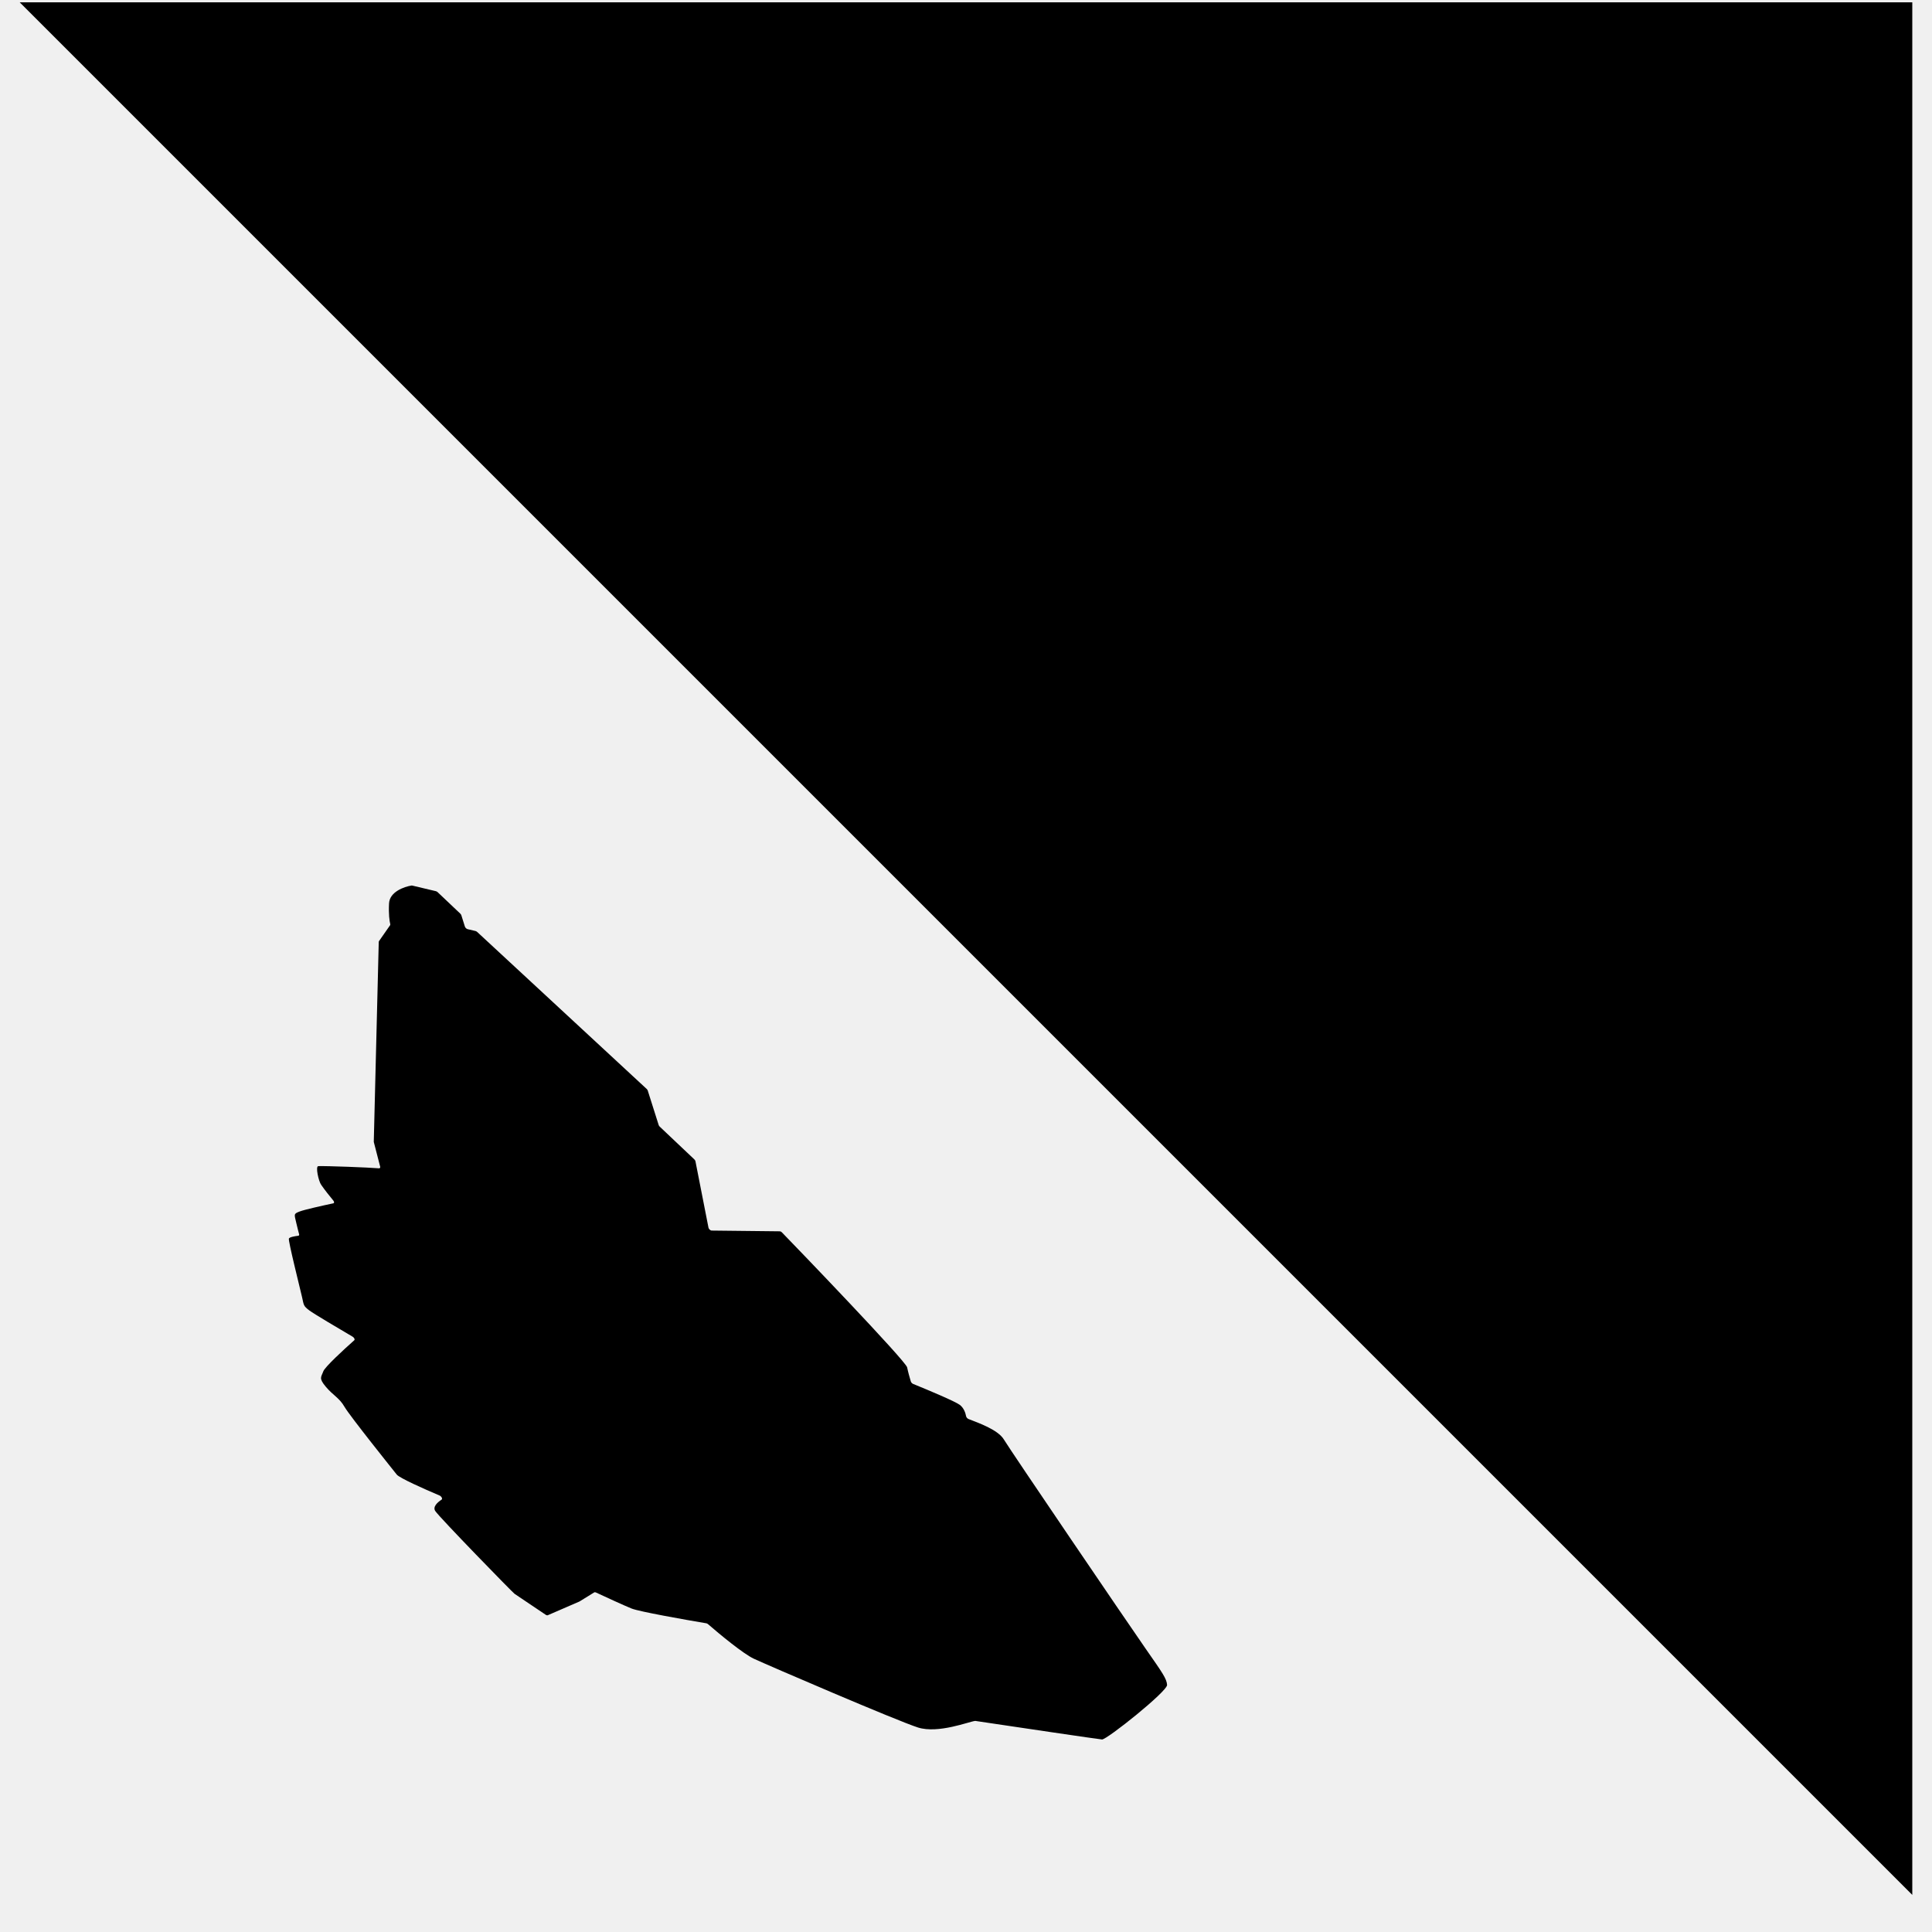
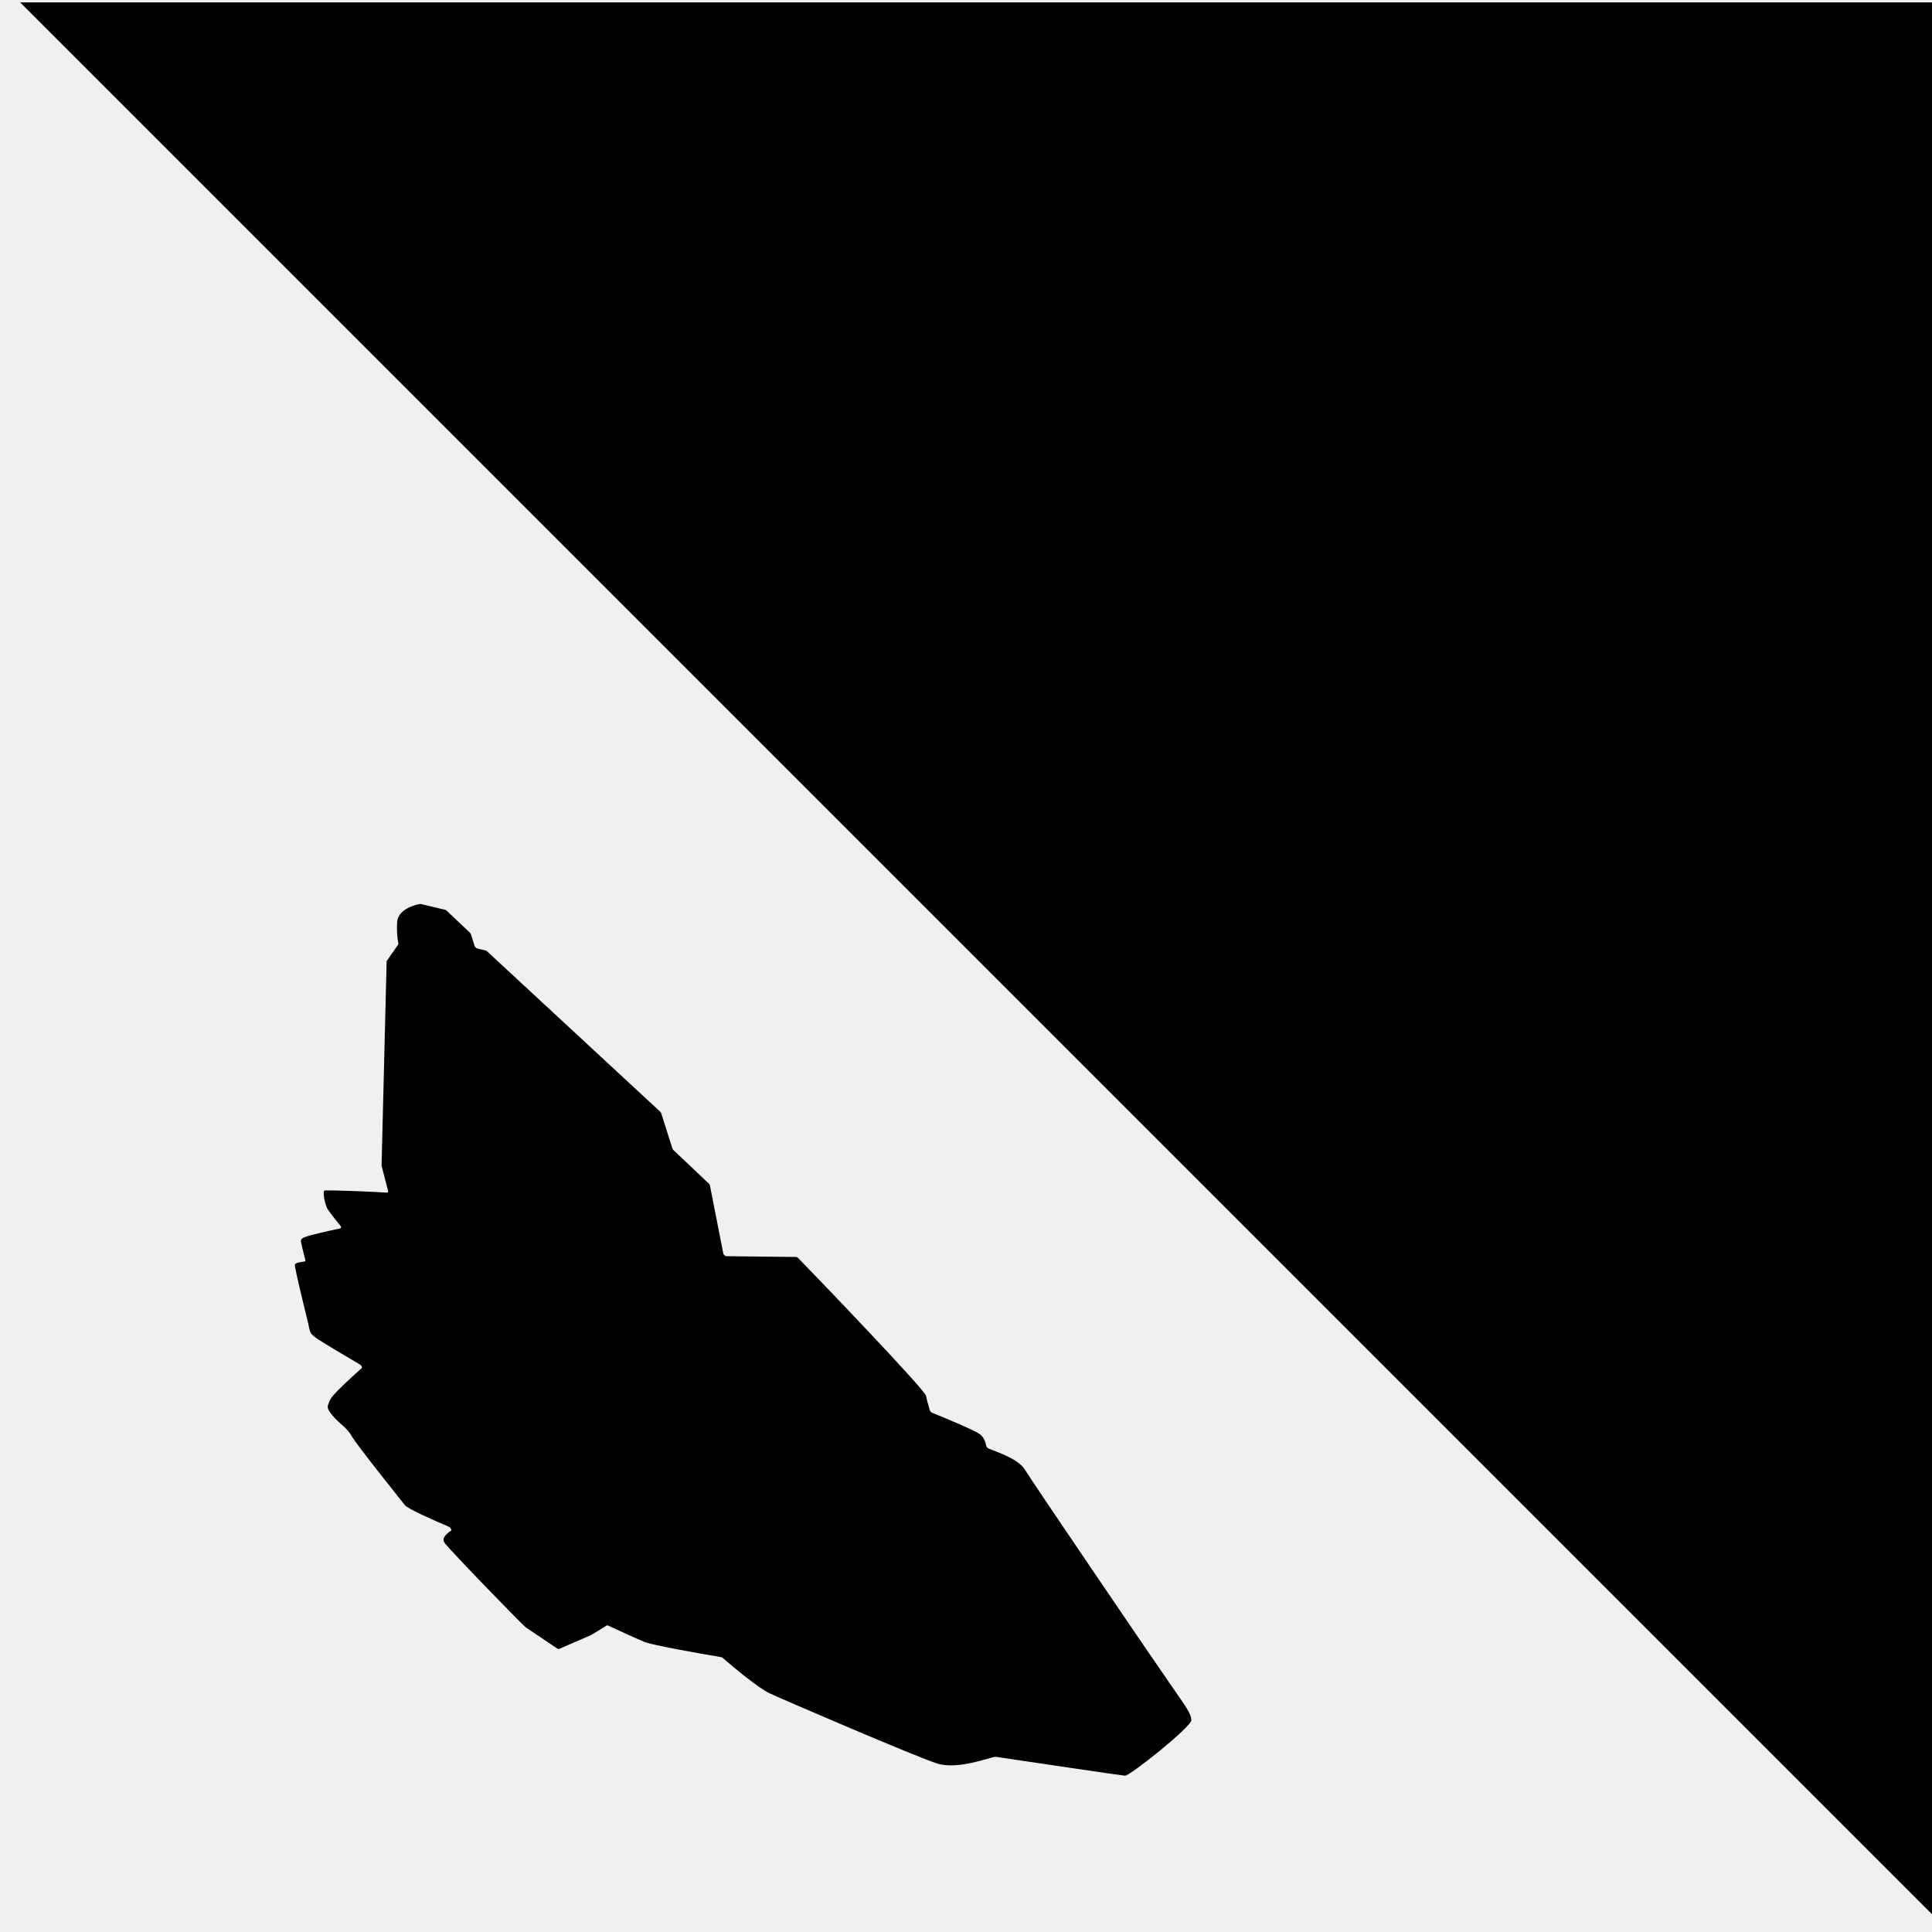
- <svg xmlns="http://www.w3.org/2000/svg" width="49" height="49" viewBox="0 0 49 49" fill="none">
+ <svg xmlns="http://www.w3.org/2000/svg" width="48" height="48" viewBox="0 0 48 48" fill="none">
  <g clip-path="url(#clip0_2588_817)">
    <path d="M48.5 48.059L0.5 0.059H48.5V48.059Z" fill="black" />
    <path d="M8.073 29.576C8.267 29.568 9.357 29.609 9.607 29.631C9.634 29.634 9.649 29.616 9.642 29.589L9.482 28.97C9.481 28.966 9.48 28.961 9.48 28.957L9.606 23.886C9.607 23.88 9.608 23.875 9.611 23.871L9.894 23.465C9.899 23.458 9.9 23.447 9.897 23.435C9.878 23.361 9.853 23.181 9.867 22.912C9.882 22.619 10.249 22.489 10.438 22.459C10.443 22.458 10.449 22.458 10.455 22.46L11.057 22.603C11.071 22.607 11.087 22.616 11.1 22.628L11.673 23.171C11.686 23.183 11.695 23.197 11.7 23.211L11.791 23.501C11.801 23.53 11.832 23.559 11.861 23.566L12.061 23.613C12.075 23.617 12.09 23.625 12.103 23.637L16.401 27.618C16.414 27.63 16.424 27.645 16.428 27.658L16.706 28.535C16.71 28.548 16.72 28.562 16.732 28.574L17.61 29.405C17.624 29.419 17.635 29.436 17.638 29.451L17.969 31.138C17.976 31.173 18.018 31.21 18.051 31.21L19.776 31.229C19.794 31.229 19.816 31.24 19.833 31.258C20.21 31.644 22.975 34.519 23.007 34.68C23.03 34.793 23.073 34.947 23.101 35.038C23.109 35.063 23.134 35.089 23.16 35.1C23.532 35.251 24.225 35.542 24.343 35.631C24.443 35.707 24.487 35.833 24.502 35.917C24.507 35.945 24.534 35.978 24.565 35.99C24.804 36.085 25.309 36.256 25.462 36.511C25.627 36.787 28.625 41.197 29.055 41.813C29.484 42.429 29.588 42.572 29.6 42.733C29.612 42.894 28.069 44.126 27.95 44.117C27.854 44.11 25.773 43.801 24.739 43.647C24.736 43.647 24.734 43.646 24.731 43.647C24.586 43.66 23.8 43.976 23.284 43.814C22.764 43.65 19.463 42.23 19.119 42.069C18.851 41.944 18.248 41.445 17.959 41.194C17.945 41.181 17.93 41.174 17.916 41.171C17.351 41.076 16.215 40.874 16.021 40.797C15.832 40.721 15.354 40.501 15.114 40.389C15.097 40.381 15.082 40.38 15.072 40.386L14.696 40.618L13.893 40.966C13.88 40.971 13.859 40.967 13.84 40.954C13.574 40.775 13.09 40.448 13.052 40.424C13.003 40.392 11.15 38.489 11.04 38.324C10.97 38.22 11.089 38.106 11.2 38.034C11.23 38.016 11.198 37.951 11.149 37.93C10.75 37.761 10.133 37.486 10.063 37.399C9.966 37.277 8.869 35.909 8.738 35.681C8.607 35.452 8.452 35.395 8.264 35.172C8.077 34.95 8.148 34.927 8.199 34.782C8.238 34.671 8.714 34.232 8.985 33.992C9.006 33.974 8.984 33.926 8.944 33.902C8.579 33.688 7.96 33.321 7.846 33.236C7.692 33.12 7.707 33.103 7.66 32.895C7.613 32.686 7.305 31.467 7.327 31.413C7.343 31.375 7.476 31.352 7.564 31.342C7.583 31.34 7.592 31.323 7.586 31.301C7.572 31.251 7.548 31.159 7.516 31.023C7.463 30.793 7.442 30.788 7.598 30.727C7.715 30.681 8.189 30.575 8.454 30.519C8.48 30.514 8.48 30.479 8.453 30.448C8.368 30.346 8.238 30.184 8.144 30.047C8.079 29.953 7.996 29.579 8.073 29.576Z" fill="black" />
  </g>
  <defs>
    <clipPath id="clip0_2588_817">
      <rect width="48" height="48" fill="white" transform="translate(0.5 0.0585938)" />
    </clipPath>
  </defs>
</svg>
